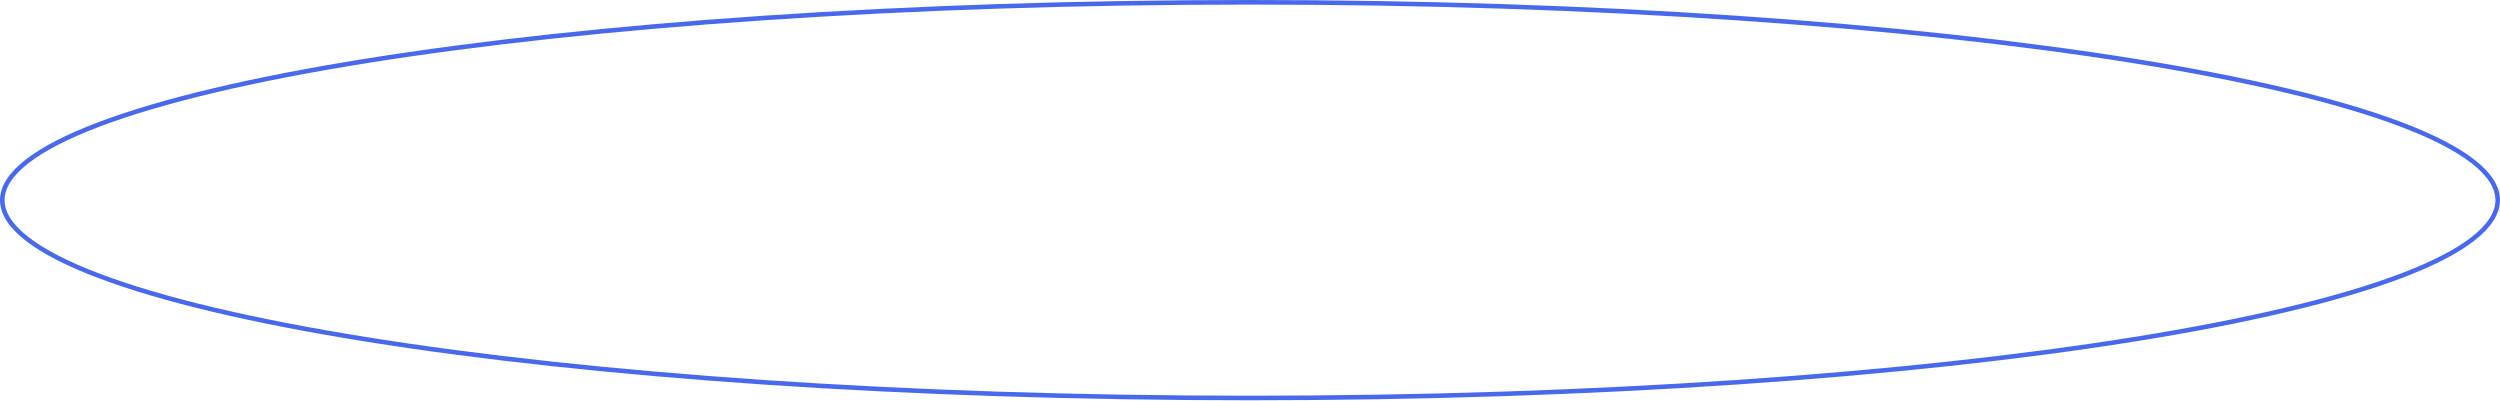
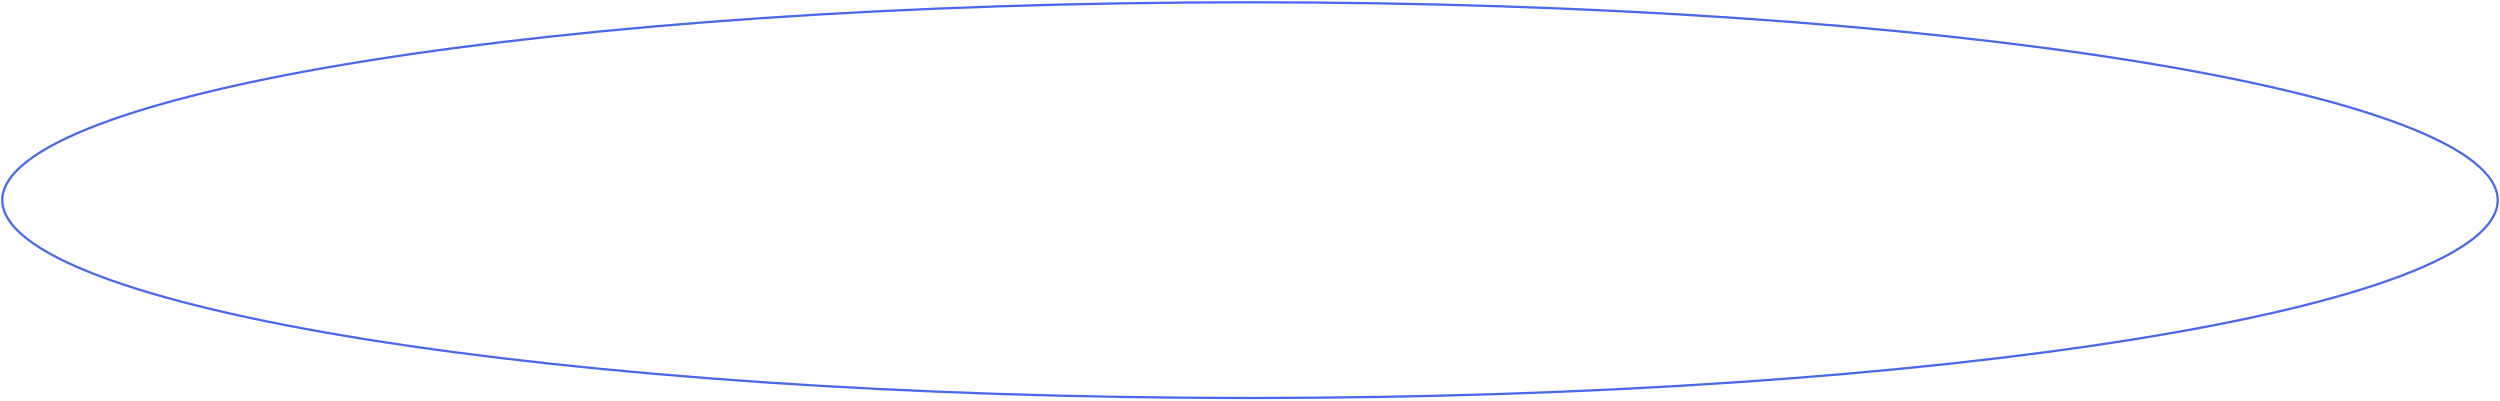
<svg xmlns="http://www.w3.org/2000/svg" width="1093" height="175" viewBox="0 0 1093 175" fill="none">
-   <path d="M1092 87.5C1092 93.087 1088.46 98.727 1081.28 104.347C1074.12 109.953 1063.49 115.405 1049.7 120.624C1022.14 131.057 982.199 140.471 932.776 148.384C833.945 164.208 697.376 174 546.5 174C395.624 174 259.055 164.208 160.224 148.384C110.801 140.471 70.862 131.057 43.301 120.624C29.515 115.405 18.885 109.953 11.719 104.347C4.536 98.727 1 93.087 1 87.5C1 81.913 4.536 76.273 11.719 70.653C18.885 65.047 29.515 59.595 43.301 54.376C70.862 43.943 110.801 34.529 160.224 26.616C259.055 10.792 395.624 1 546.5 1C697.376 1 833.945 10.792 932.776 26.616C982.199 34.529 1022.14 43.943 1049.7 54.376C1063.49 59.595 1074.12 65.047 1081.28 70.653C1088.46 76.273 1092 81.913 1092 87.5Z" stroke="#4969ED" stroke-width="2" />
+   <path d="M1092 87.5C1092 93.087 1088.46 98.727 1081.28 104.347C1074.12 109.953 1063.49 115.405 1049.7 120.624C1022.14 131.057 982.199 140.471 932.776 148.384C833.945 164.208 697.376 174 546.5 174C395.624 174 259.055 164.208 160.224 148.384C110.801 140.471 70.862 131.057 43.301 120.624C29.515 115.405 18.885 109.953 11.719 104.347C4.536 98.727 1 93.087 1 87.5C1 81.913 4.536 76.273 11.719 70.653C18.885 65.047 29.515 59.595 43.301 54.376C70.862 43.943 110.801 34.529 160.224 26.616C259.055 10.792 395.624 1 546.5 1C697.376 1 833.945 10.792 932.776 26.616C982.199 34.529 1022.14 43.943 1049.7 54.376C1063.49 59.595 1074.12 65.047 1081.28 70.653C1088.46 76.273 1092 81.913 1092 87.5Z" stroke="#4969ED" strokeWidth="2" />
</svg>
